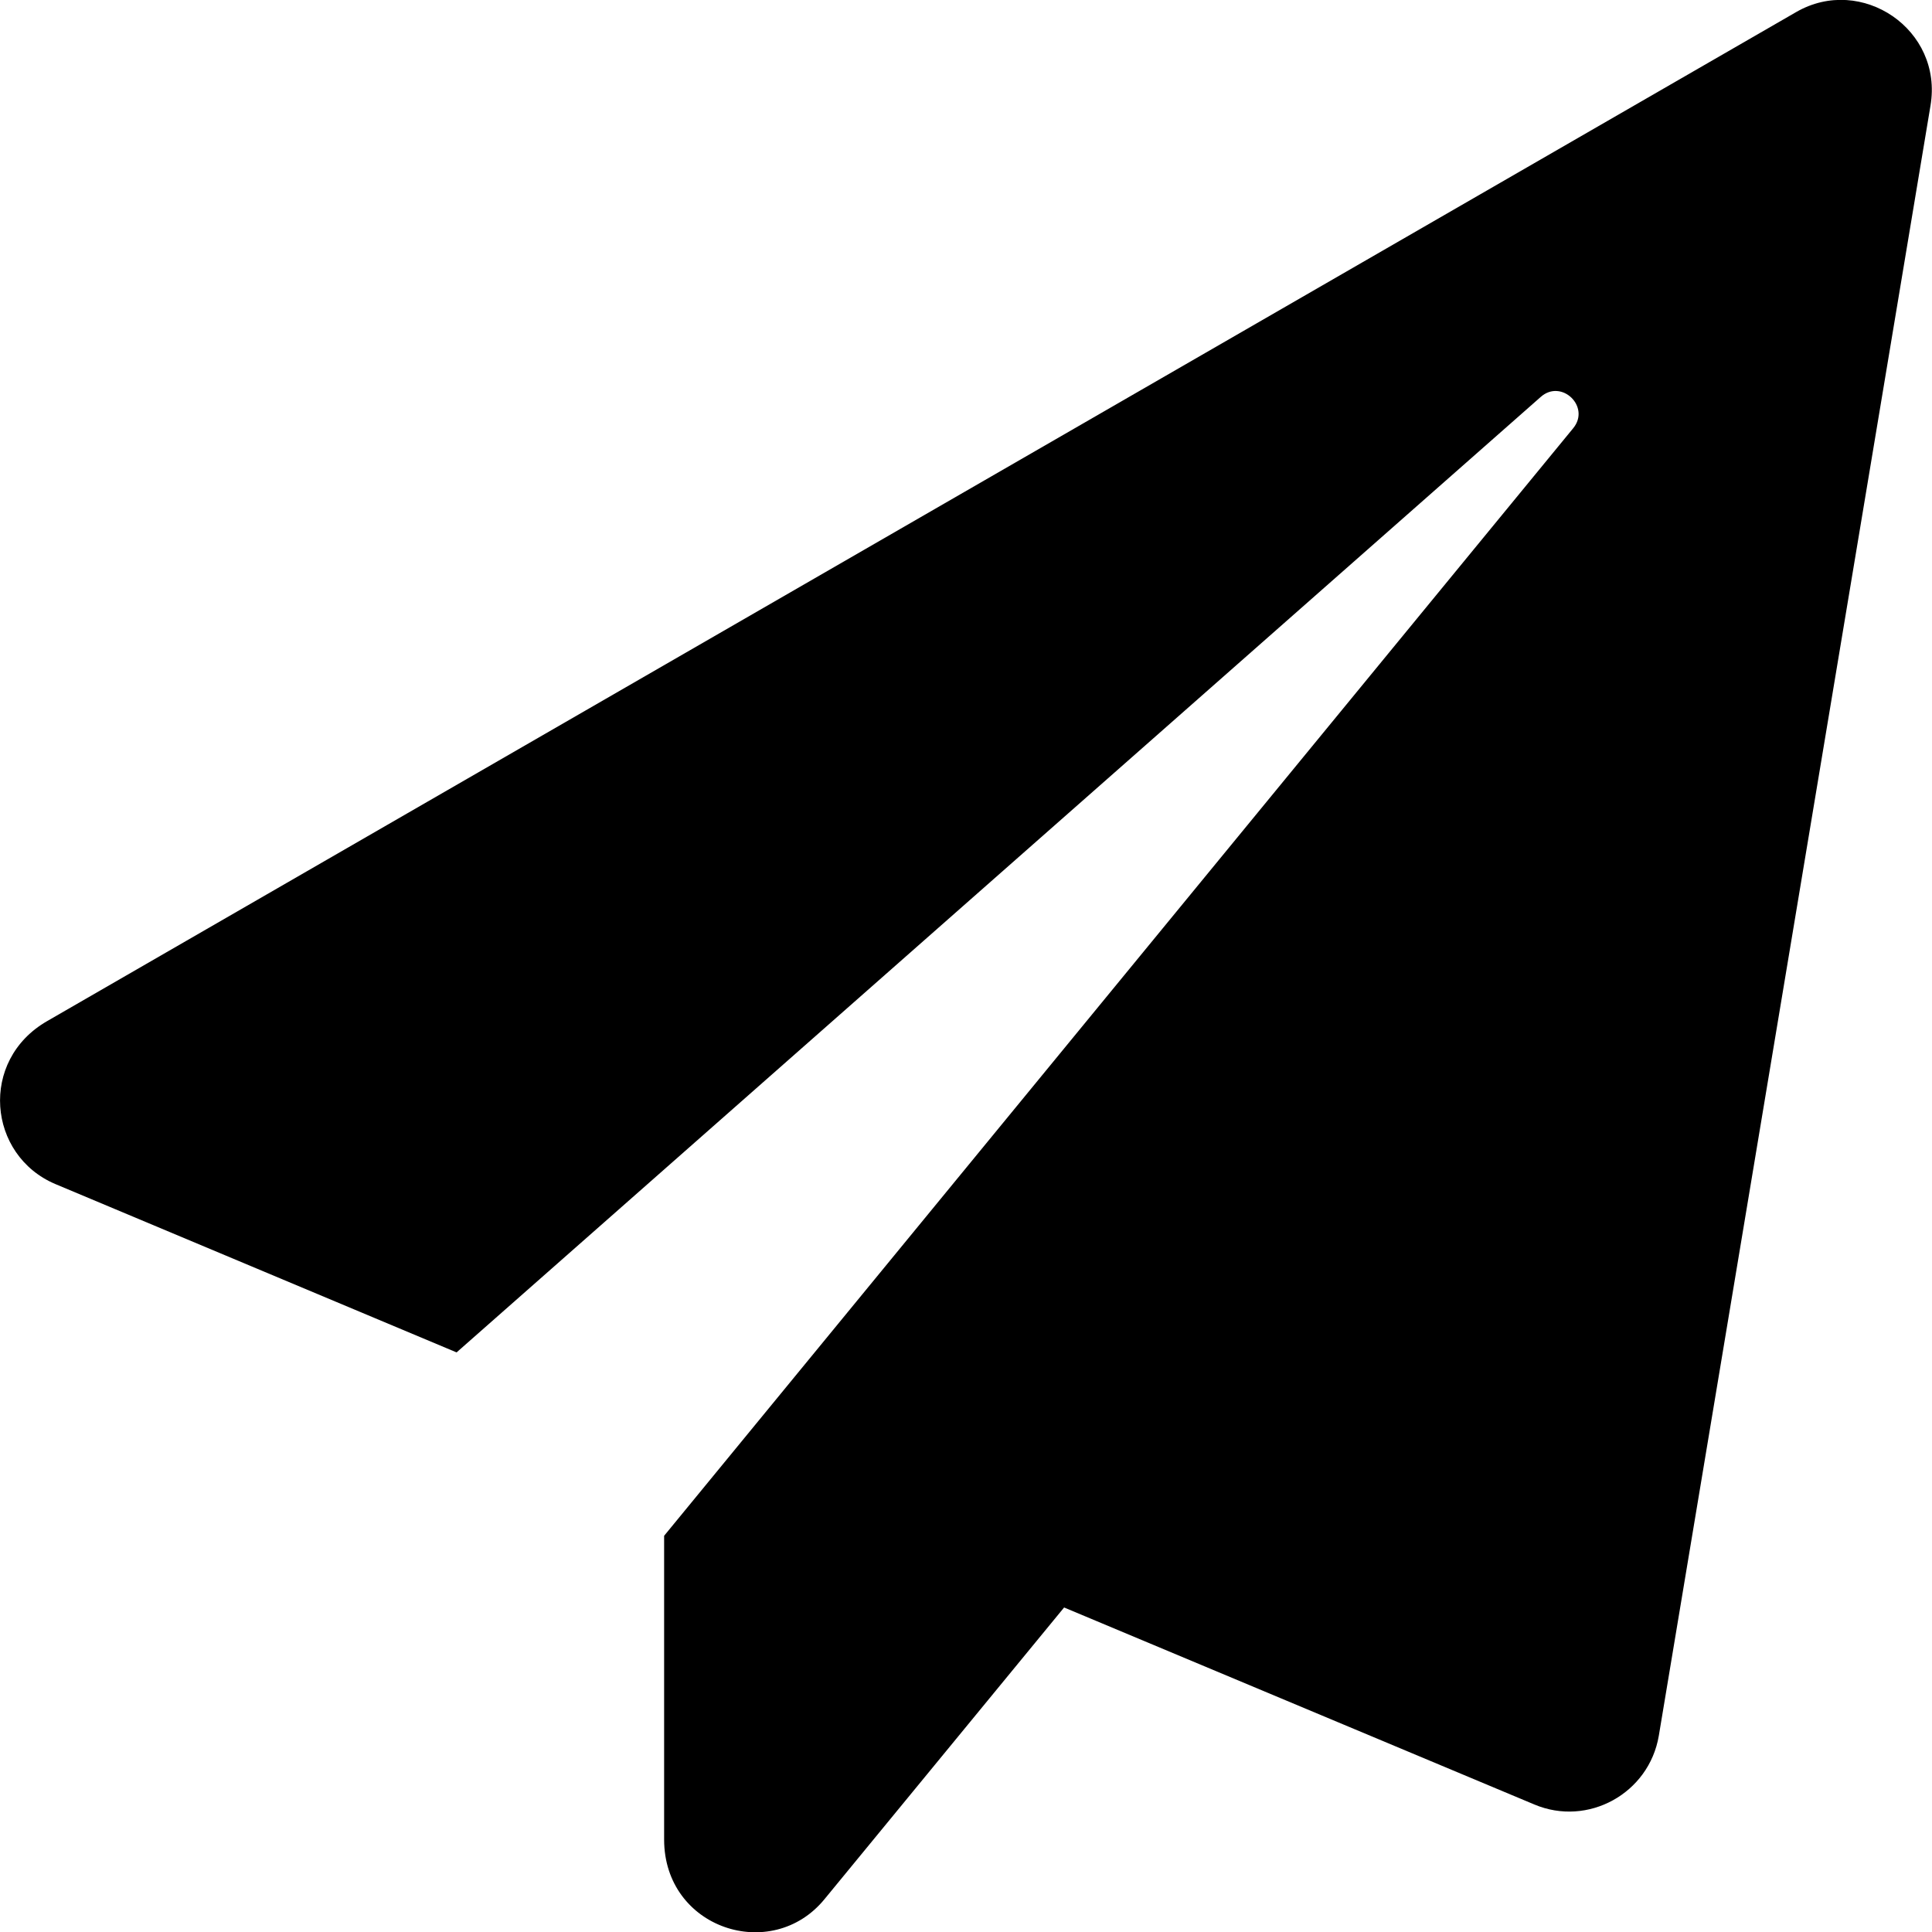
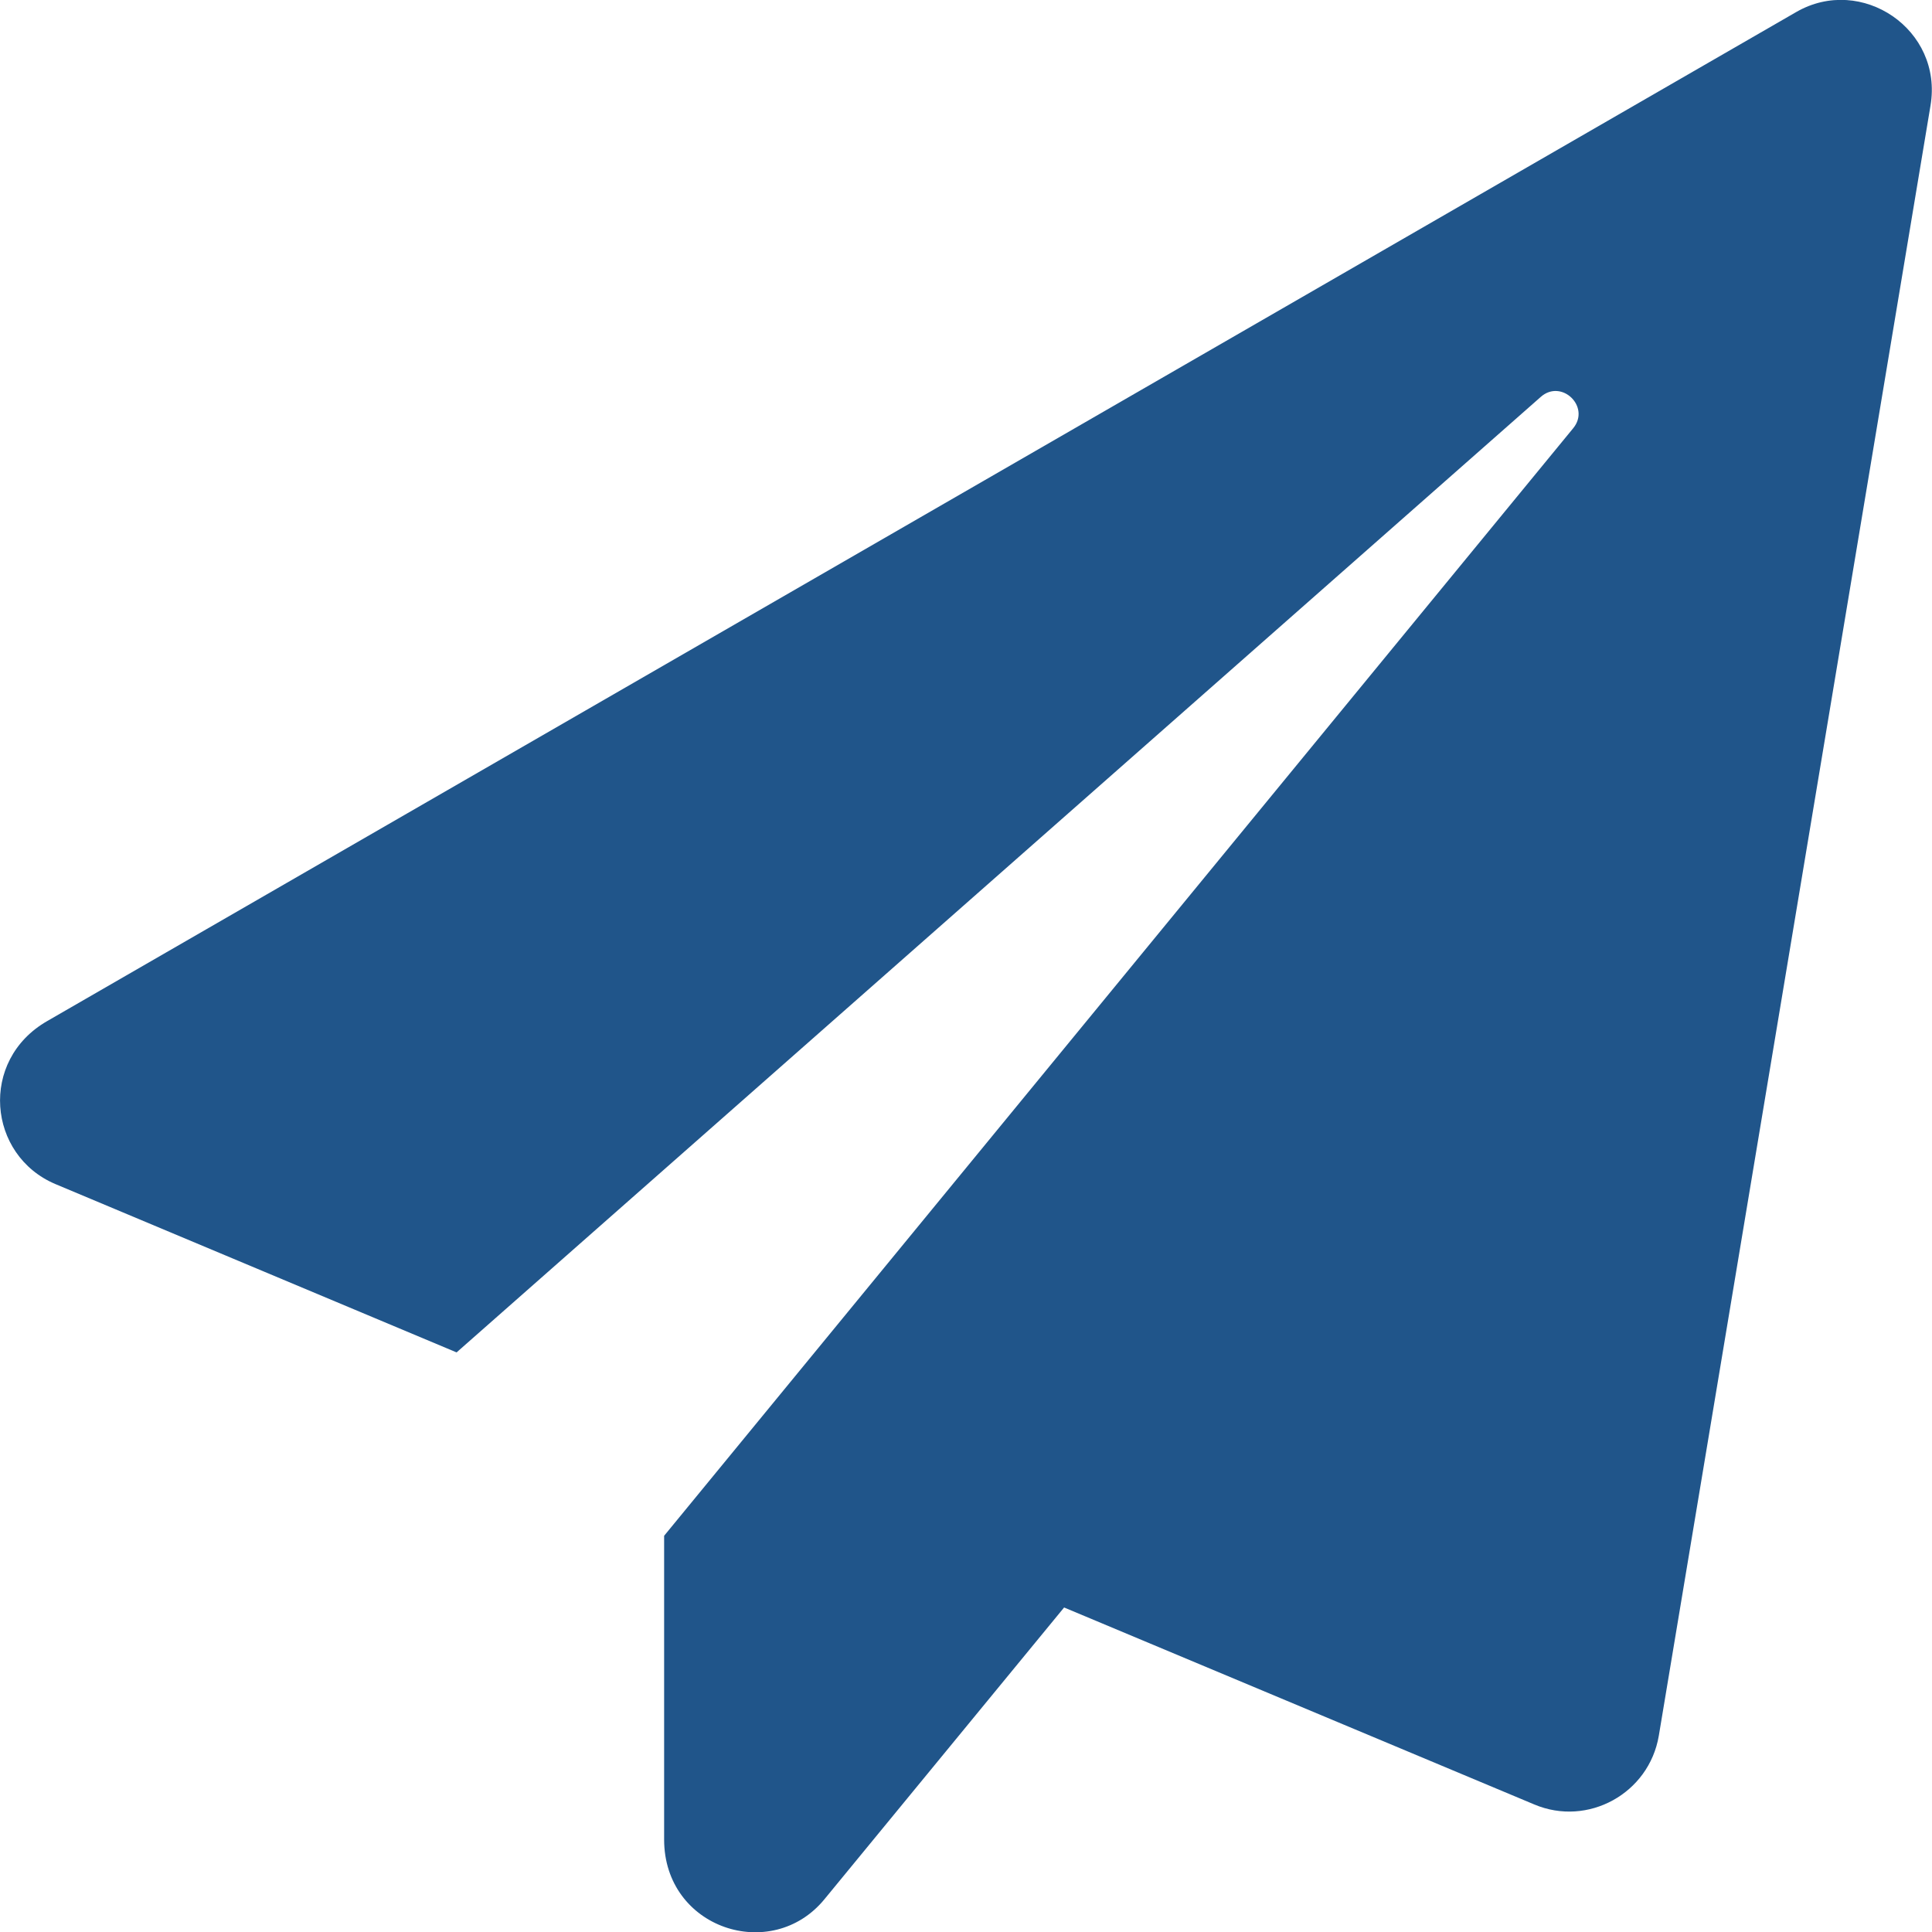
- <svg xmlns="http://www.w3.org/2000/svg" viewBox="0 0 512 512">
-   <path d="M476 3.2L12.5 270.6c-18.1 10.4-15.8 35.6 2.2 43.2L121 358.4l287.3-253.2c5.5-4.9 13.3 2.6 8.6 8.3L176 407v80.5c0 23.6 28.5 32.9 42.5 15.8L282 426l124.6 52.2c14.2 6 30.4-2.9 33-18.2l72-432C515 7.8 493.3-6.8 476 3.2z" />
+ <svg xmlns="http://www.w3.org/2000/svg" version="1.1" id="Calque_1" x="0px" y="0px" viewBox="0 0 512 512" style="enable-background:new 0 0 512 512;" xml:space="preserve">
+   <style type="text/css">
+ 	.st0{fill:#20558A;}
+ </style>
+   <path class="st0" d="M476,3.2L12.5,270.6c-18.1,10.4-15.8,35.6,2.2,43.2L121,358.4l287.3-253.2c5.5-4.9,13.3,2.6,8.6,8.3L176,407  v80.5c0,23.6,28.5,32.9,42.5,15.8L282,426l124.6,52.2c14.2,6,30.4-2.9,33-18.2l72-432C515,7.8,493.3-6.8,476,3.2z" />
</svg>
